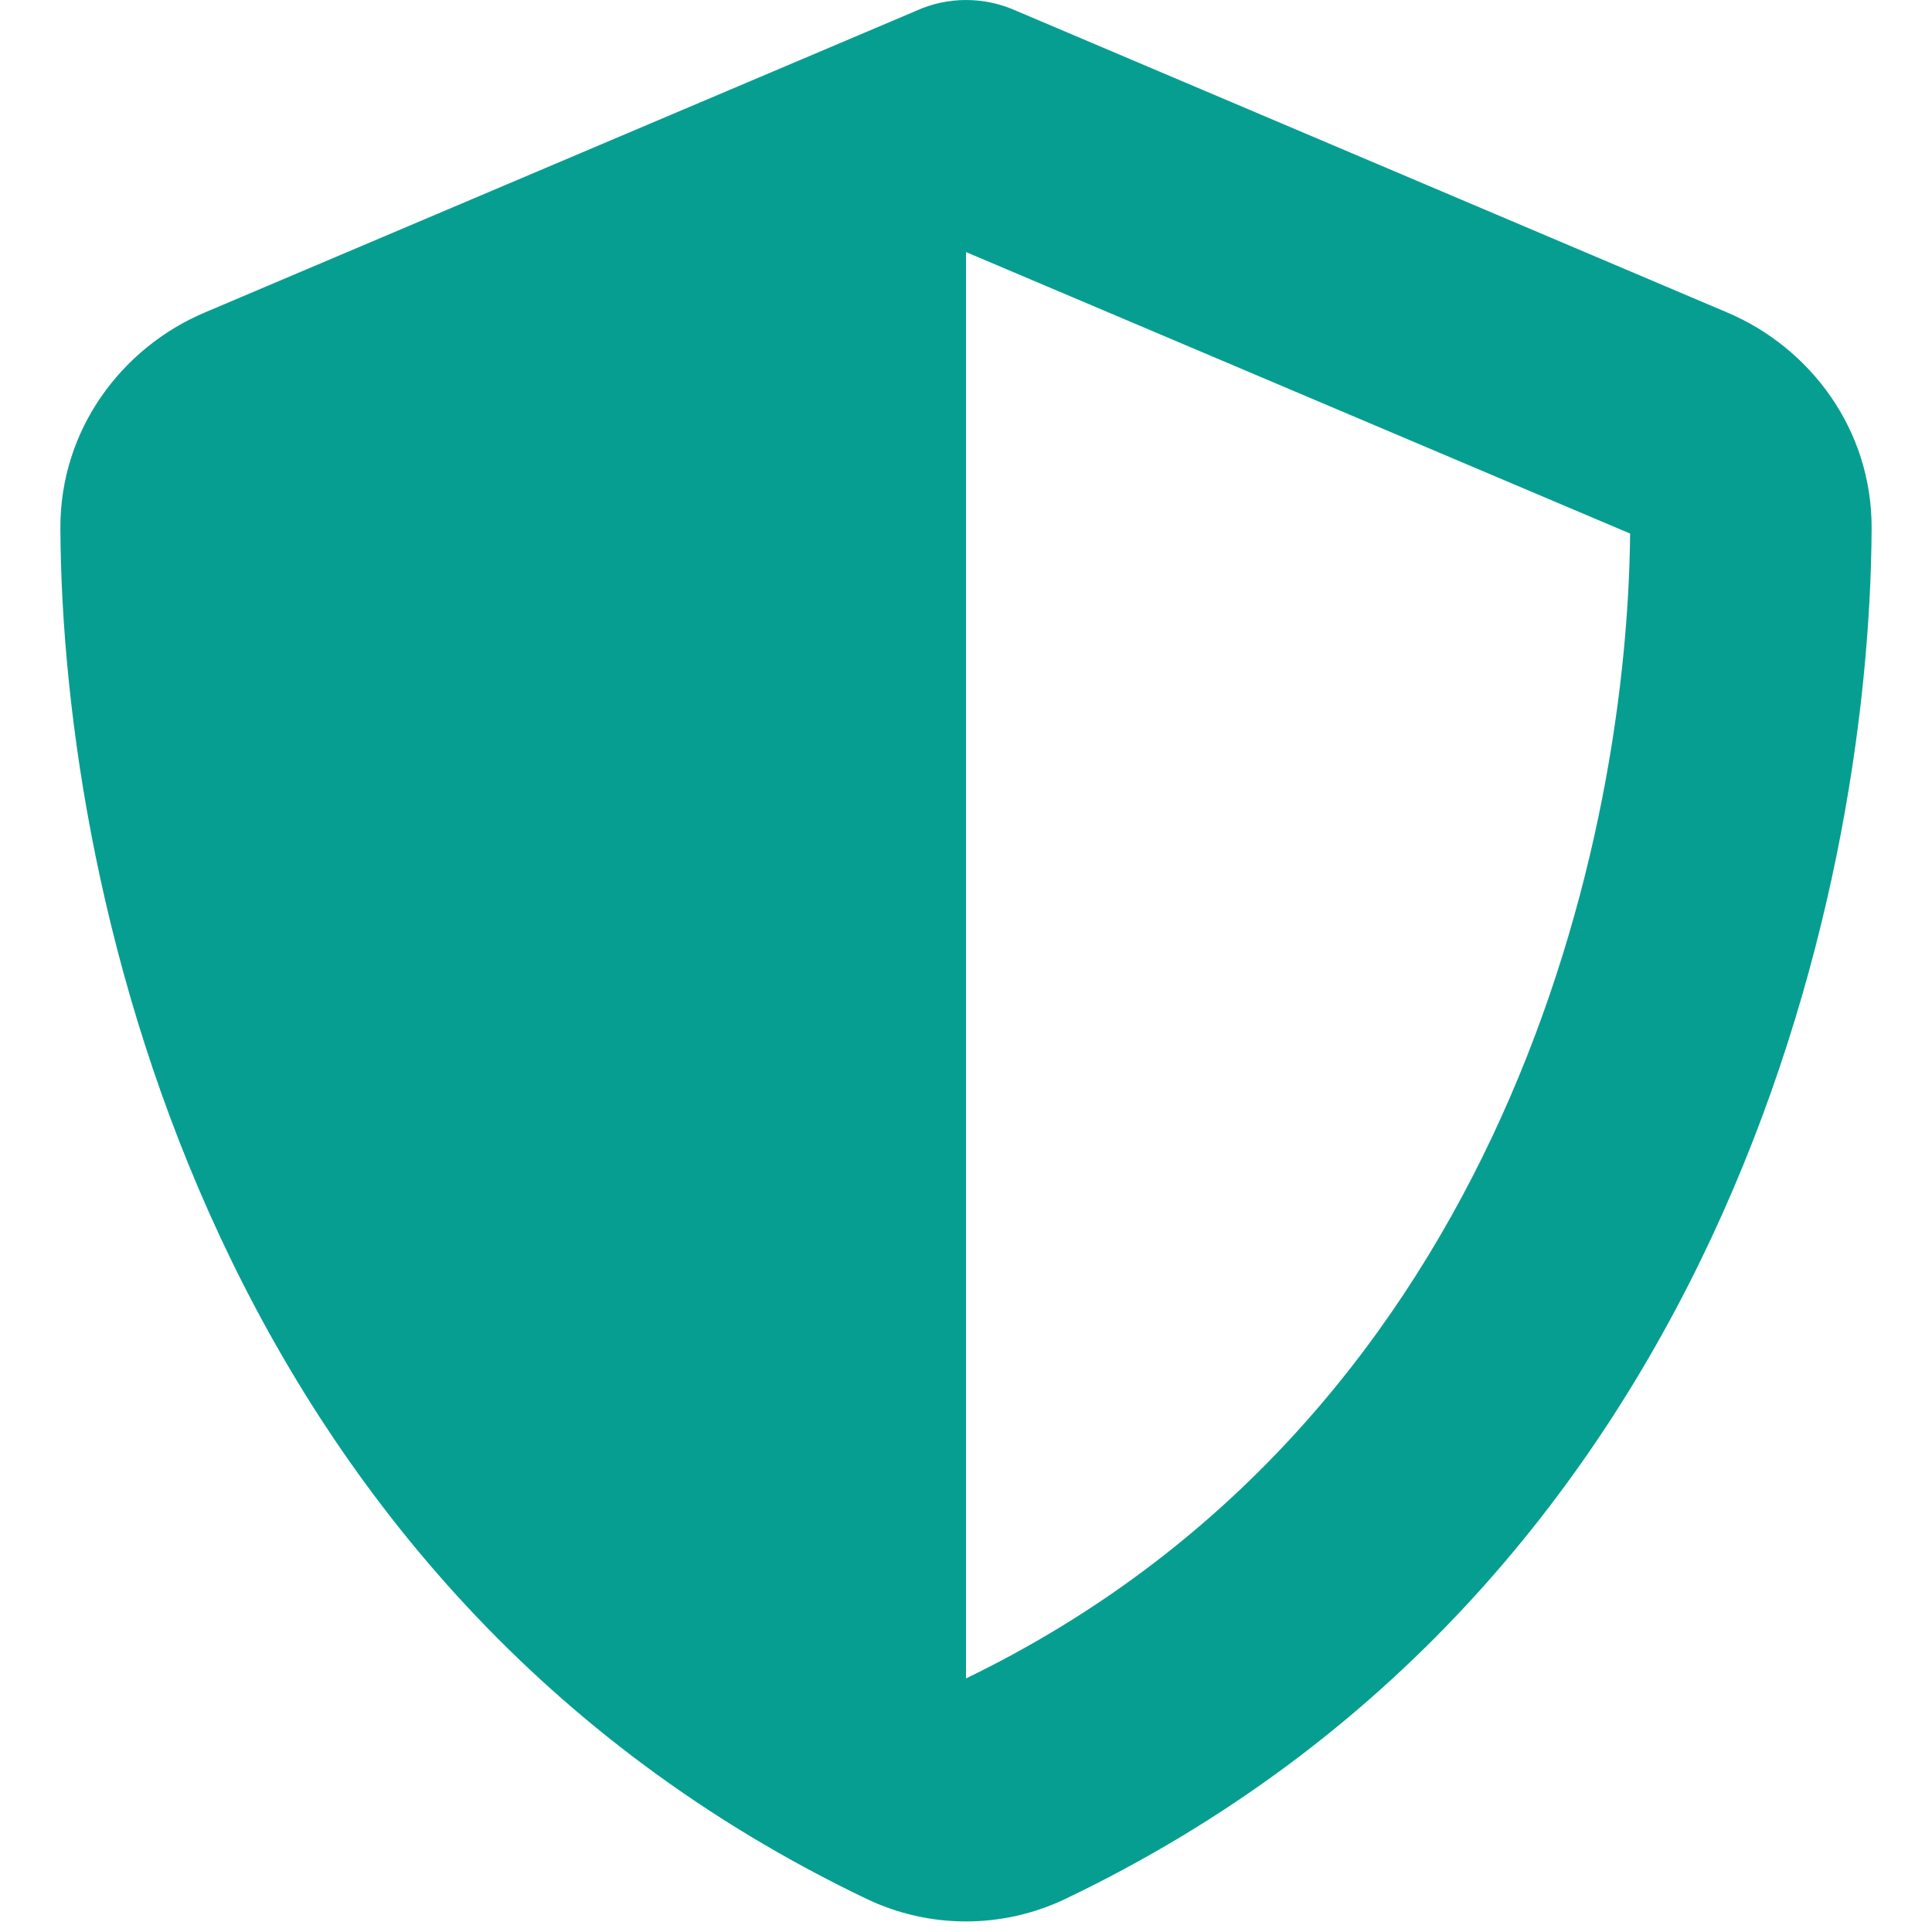
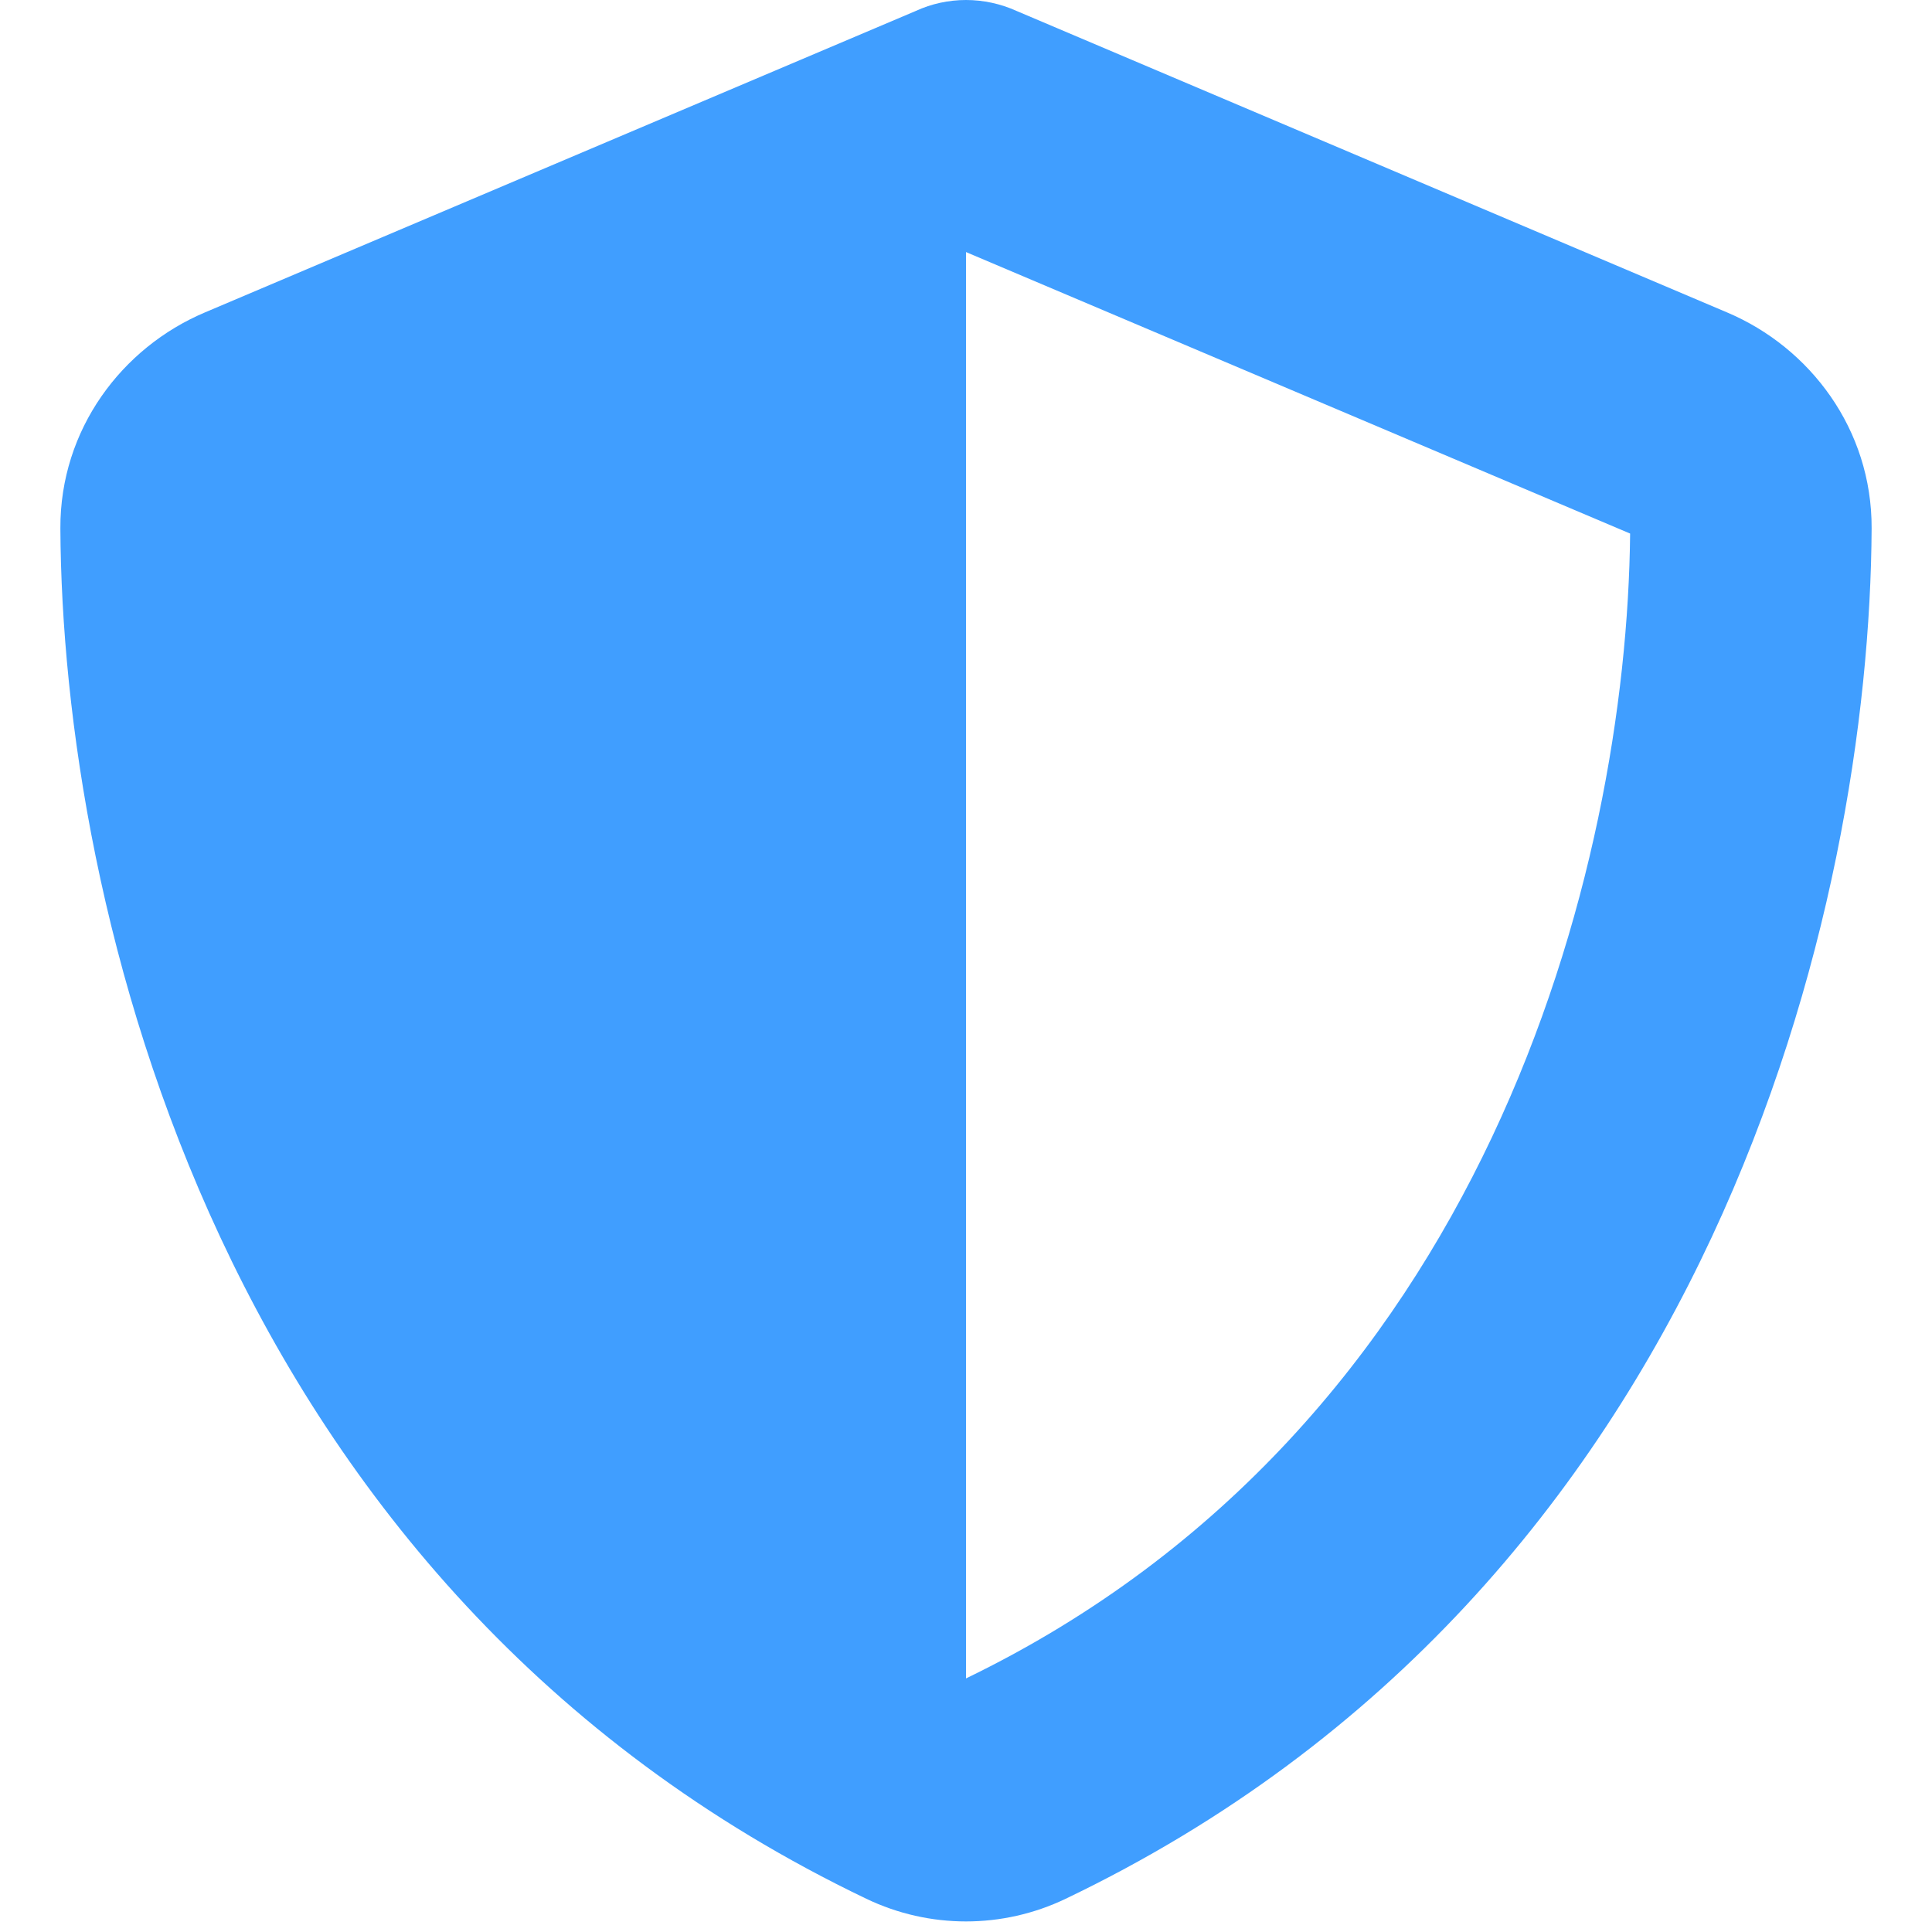
<svg xmlns="http://www.w3.org/2000/svg" viewBox="0 0 512 512">
-   <path fill="#079e92" d="M256 0c4.6 0 9.2 1 13.4 2.9L457.7 82.8c22 9.3 38.4 31 38.3 57.2c-.5 99.2-41.3 280.7-213.6 363.2c-16.7 8-36.1 8-52.8 0C57.3 420.7 16.5 239.2 16 140c-.1-26.2 16.3-47.9 38.3-57.2L242.7 2.9C246.8 1 251.4 0 256 0zm0 66.8V444.8C394 378 431.1 230.1 432 141.4L256 66.8l0 0z" />
+   <path fill="#409eff" d="M256 0c4.6 0 9.2 1 13.4 2.9L457.7 82.8c22 9.3 38.4 31 38.3 57.2c-.5 99.2-41.3 280.7-213.6 363.2c-16.7 8-36.1 8-52.8 0C57.3 420.7 16.5 239.2 16 140c-.1-26.2 16.3-47.9 38.3-57.2L242.7 2.9C246.8 1 251.4 0 256 0zm0 66.8V444.8C394 378 431.1 230.1 432 141.4L256 66.8l0 0z" />
</svg>
